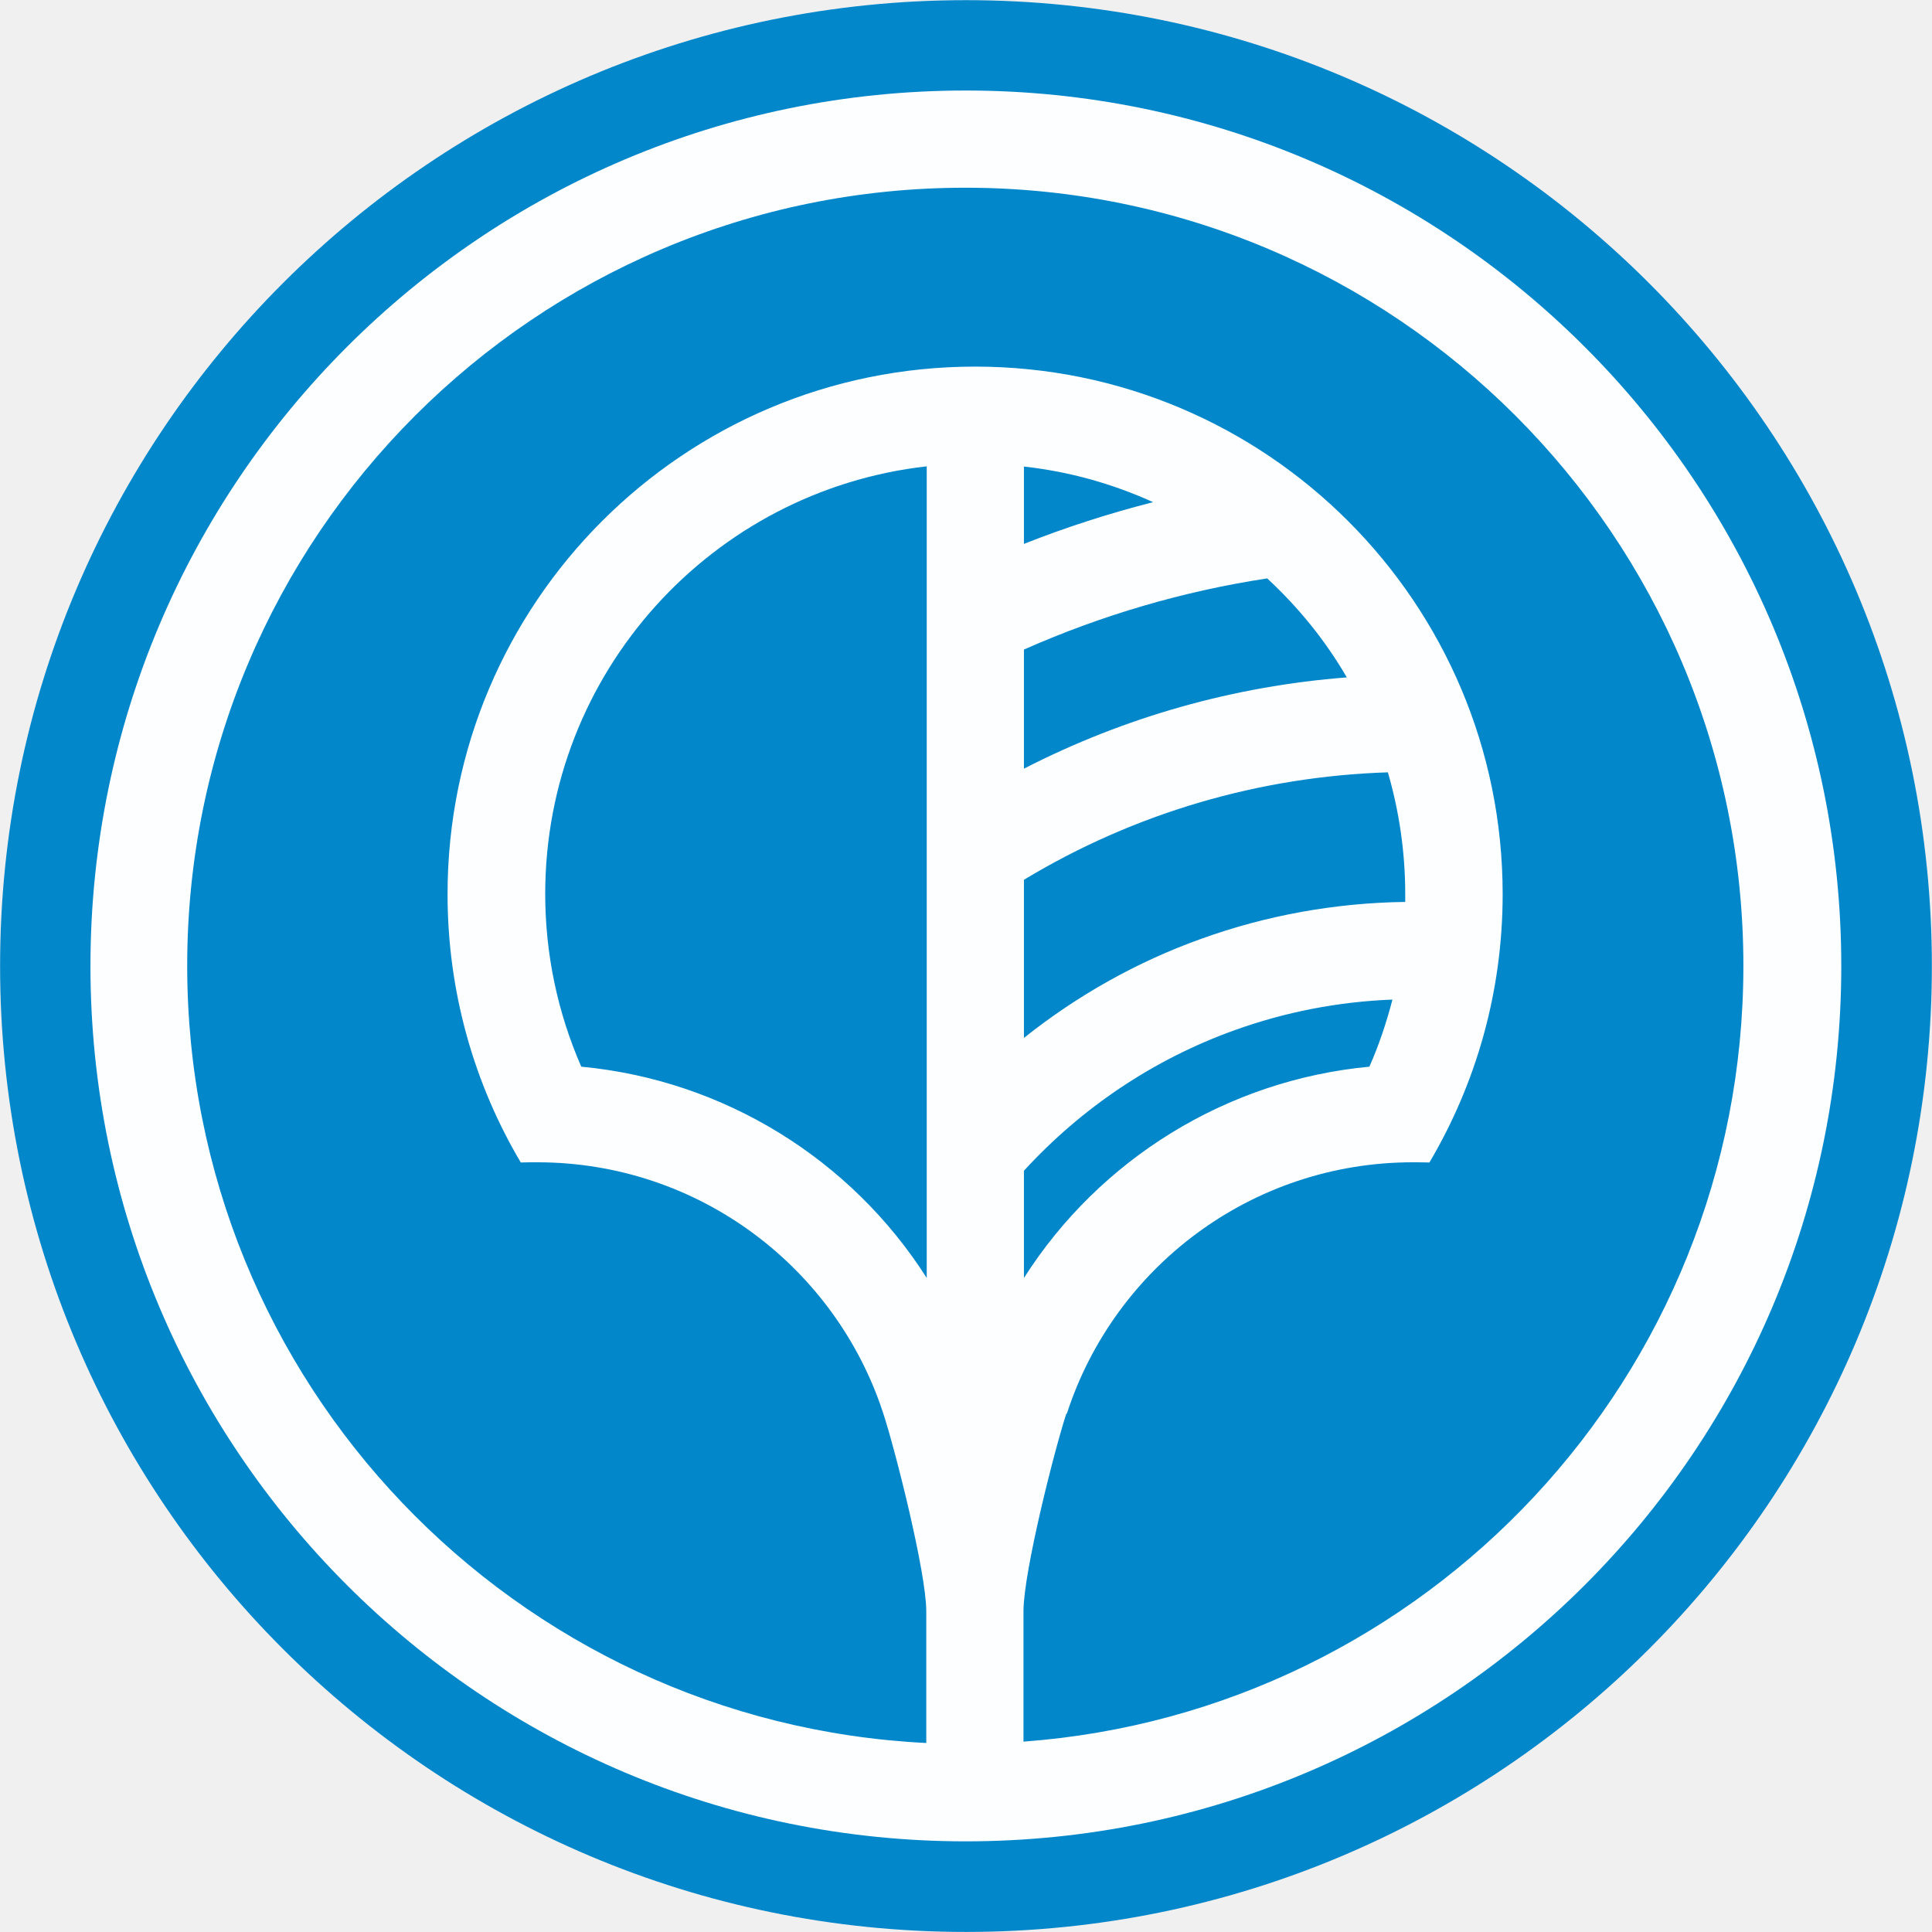
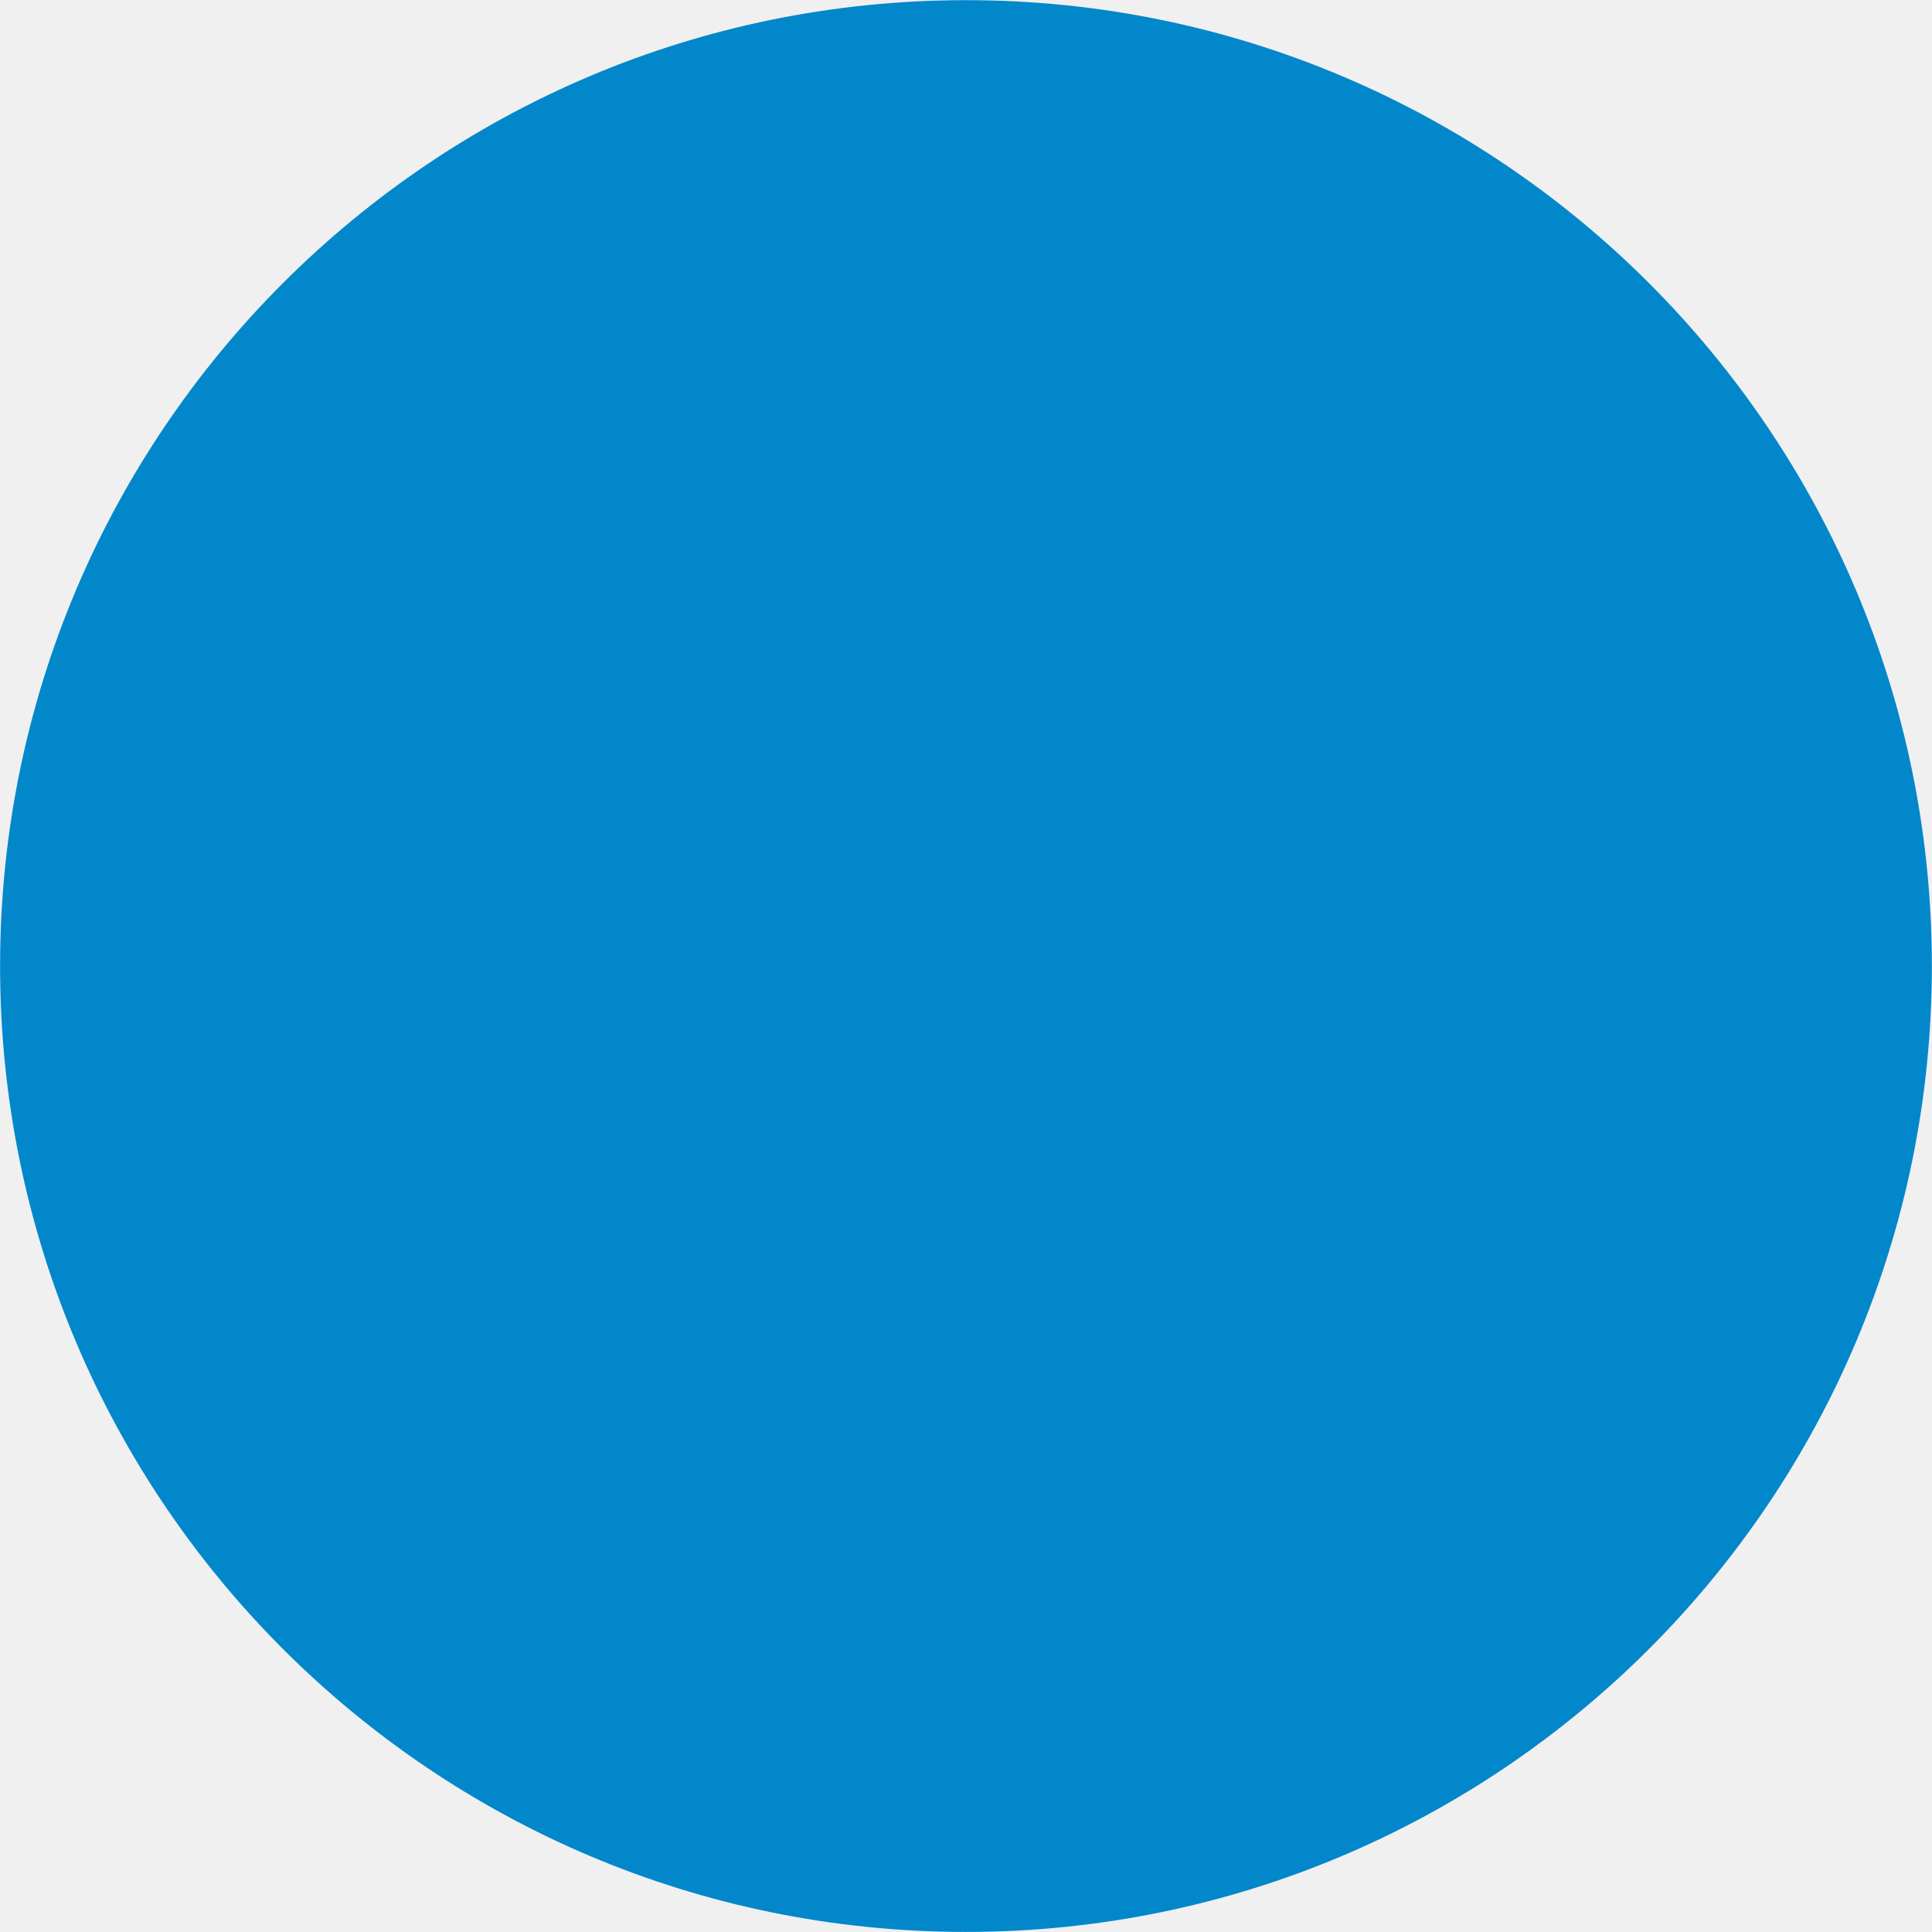
<svg xmlns="http://www.w3.org/2000/svg" width="8.467mm" height="8.467mm" viewBox="0 0 8.467 8.467" version="1.1" id="svg1696">
  <defs id="defs1693" />
  <g id="layer1" transform="translate(-132.9596,-215.8783)">
    <rect style="fill:none;fill-opacity:1;stroke-width:2.619;stroke-linecap:round;stroke-linejoin:round;stop-color:#000000" id="rect318-6" width="8.467" height="8.467" x="132.96" y="215.878" />
    <circle style="fill:#0287cb;fill-opacity:1;stroke-width:2.619;stroke-linecap:round;stroke-linejoin:round;stop-color:#000000" id="path1377" cx="137.193" cy="220.112" r="4.233" />
-     <path class="fil2" d="m 141.029,220.112 c 0,2.119 -1.718,3.836 -3.837,3.836 -2.119,0 -3.836,-1.718 -3.836,-3.836 0,-2.119 1.718,-3.837 3.836,-3.837 2.119,0 3.837,1.718 3.837,3.837 z m -3.394,1.962 c 0.207,-0.64 0.808,-1.102 1.517,-1.102 0.024,0 0.048,2.7e-4 0.072,9.3e-4 0.204,-0.345 0.321,-0.747 0.321,-1.176 0,-1.277 -1.035,-2.312 -2.312,-2.312 -1.277,0 -2.312,1.035 -2.312,2.312 0,0.429 0.117,0.832 0.321,1.176 0.024,-9.3e-4 0.048,-9.3e-4 0.072,-9.3e-4 0.709,0 1.31,0.463 1.517,1.102 0.051,0.155 0.188,0.695 0.188,0.866 v 0 0.577 c -1.803,-0.089 -3.239,-1.58 -3.239,-3.406 0,-1.883 1.527,-3.41 3.41,-3.41 1.883,0 3.41,1.527 3.41,3.41 0,1.797 -1.391,3.27 -3.155,3.4 v -0.573 c 7.9e-4,-0.174 0.137,-0.71 0.188,-0.865 z m -0.188,-3.812 c 0.184,-0.073 0.374,-0.134 0.566,-0.183 -0.176,-0.08 -0.366,-0.134 -0.566,-0.156 z m 1.067,0.151 c -0.368,0.056 -0.726,0.161 -1.067,0.312 v 0.522 c 0.442,-0.227 0.922,-0.362 1.415,-0.4 -0.094,-0.162 -0.212,-0.307 -0.348,-0.433 z m 0.529,0.85 c -0.563,0.018 -1.111,0.178 -1.596,0.471 v 0.693 c 0.232,-0.185 0.494,-0.333 0.776,-0.434 0.288,-0.104 0.591,-0.158 0.895,-0.162 0,-0.012 0,-0.023 0,-0.035 0,-0.185 -0.027,-0.364 -0.076,-0.533 z m 0.019,0.996 c -0.236,0.009 -0.47,0.054 -0.694,0.135 -0.353,0.127 -0.668,0.339 -0.921,0.615 v 0.47 c 0.331,-0.52 0.888,-0.867 1.514,-0.926 0.042,-0.095 0.075,-0.194 0.101,-0.294 z m -2.041,1.22 v -3.557 c -0.941,0.106 -1.672,0.904 -1.672,1.874 0,0.262 0.054,0.519 0.158,0.757 0.626,0.059 1.183,0.406 1.514,0.926 z" id="path12713-7" style="clip-rule:evenodd;opacity:0.99;fill:#ffffff;fill-opacity:1;fill-rule:evenodd;stroke-width:0;image-rendering:optimizeQuality;shape-rendering:geometricPrecision;text-rendering:geometricPrecision" />
  </g>
</svg>
